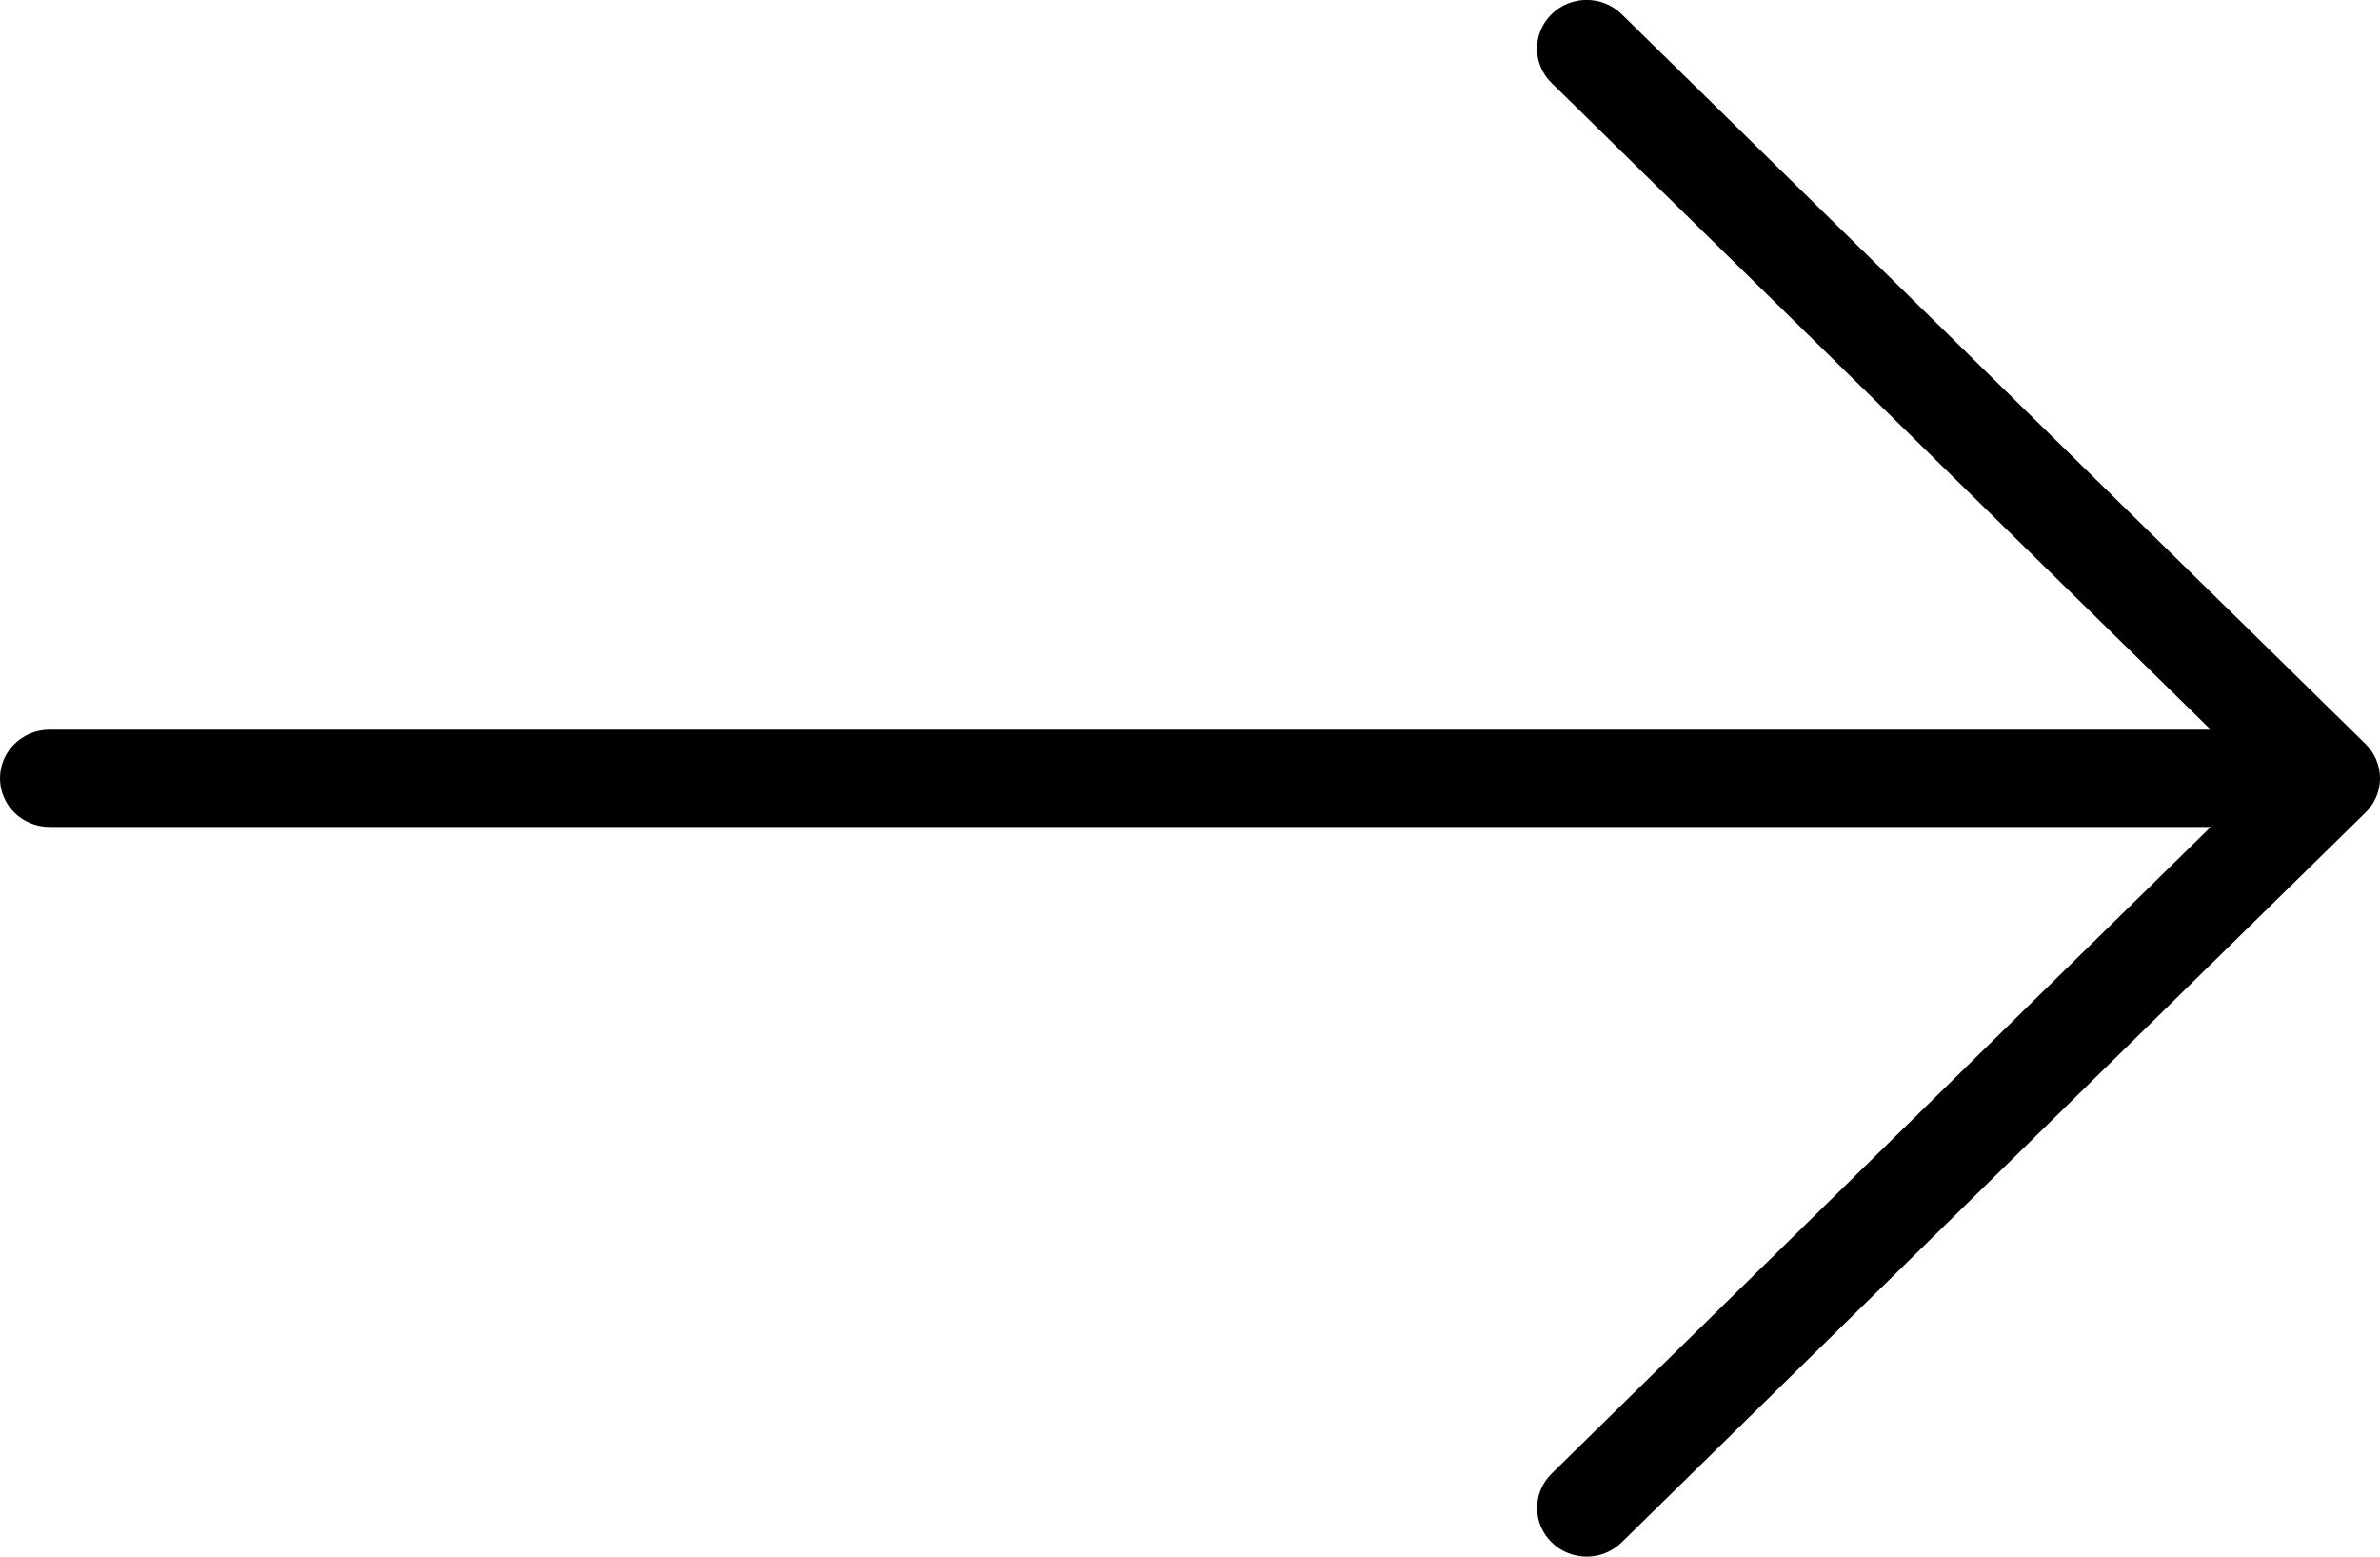
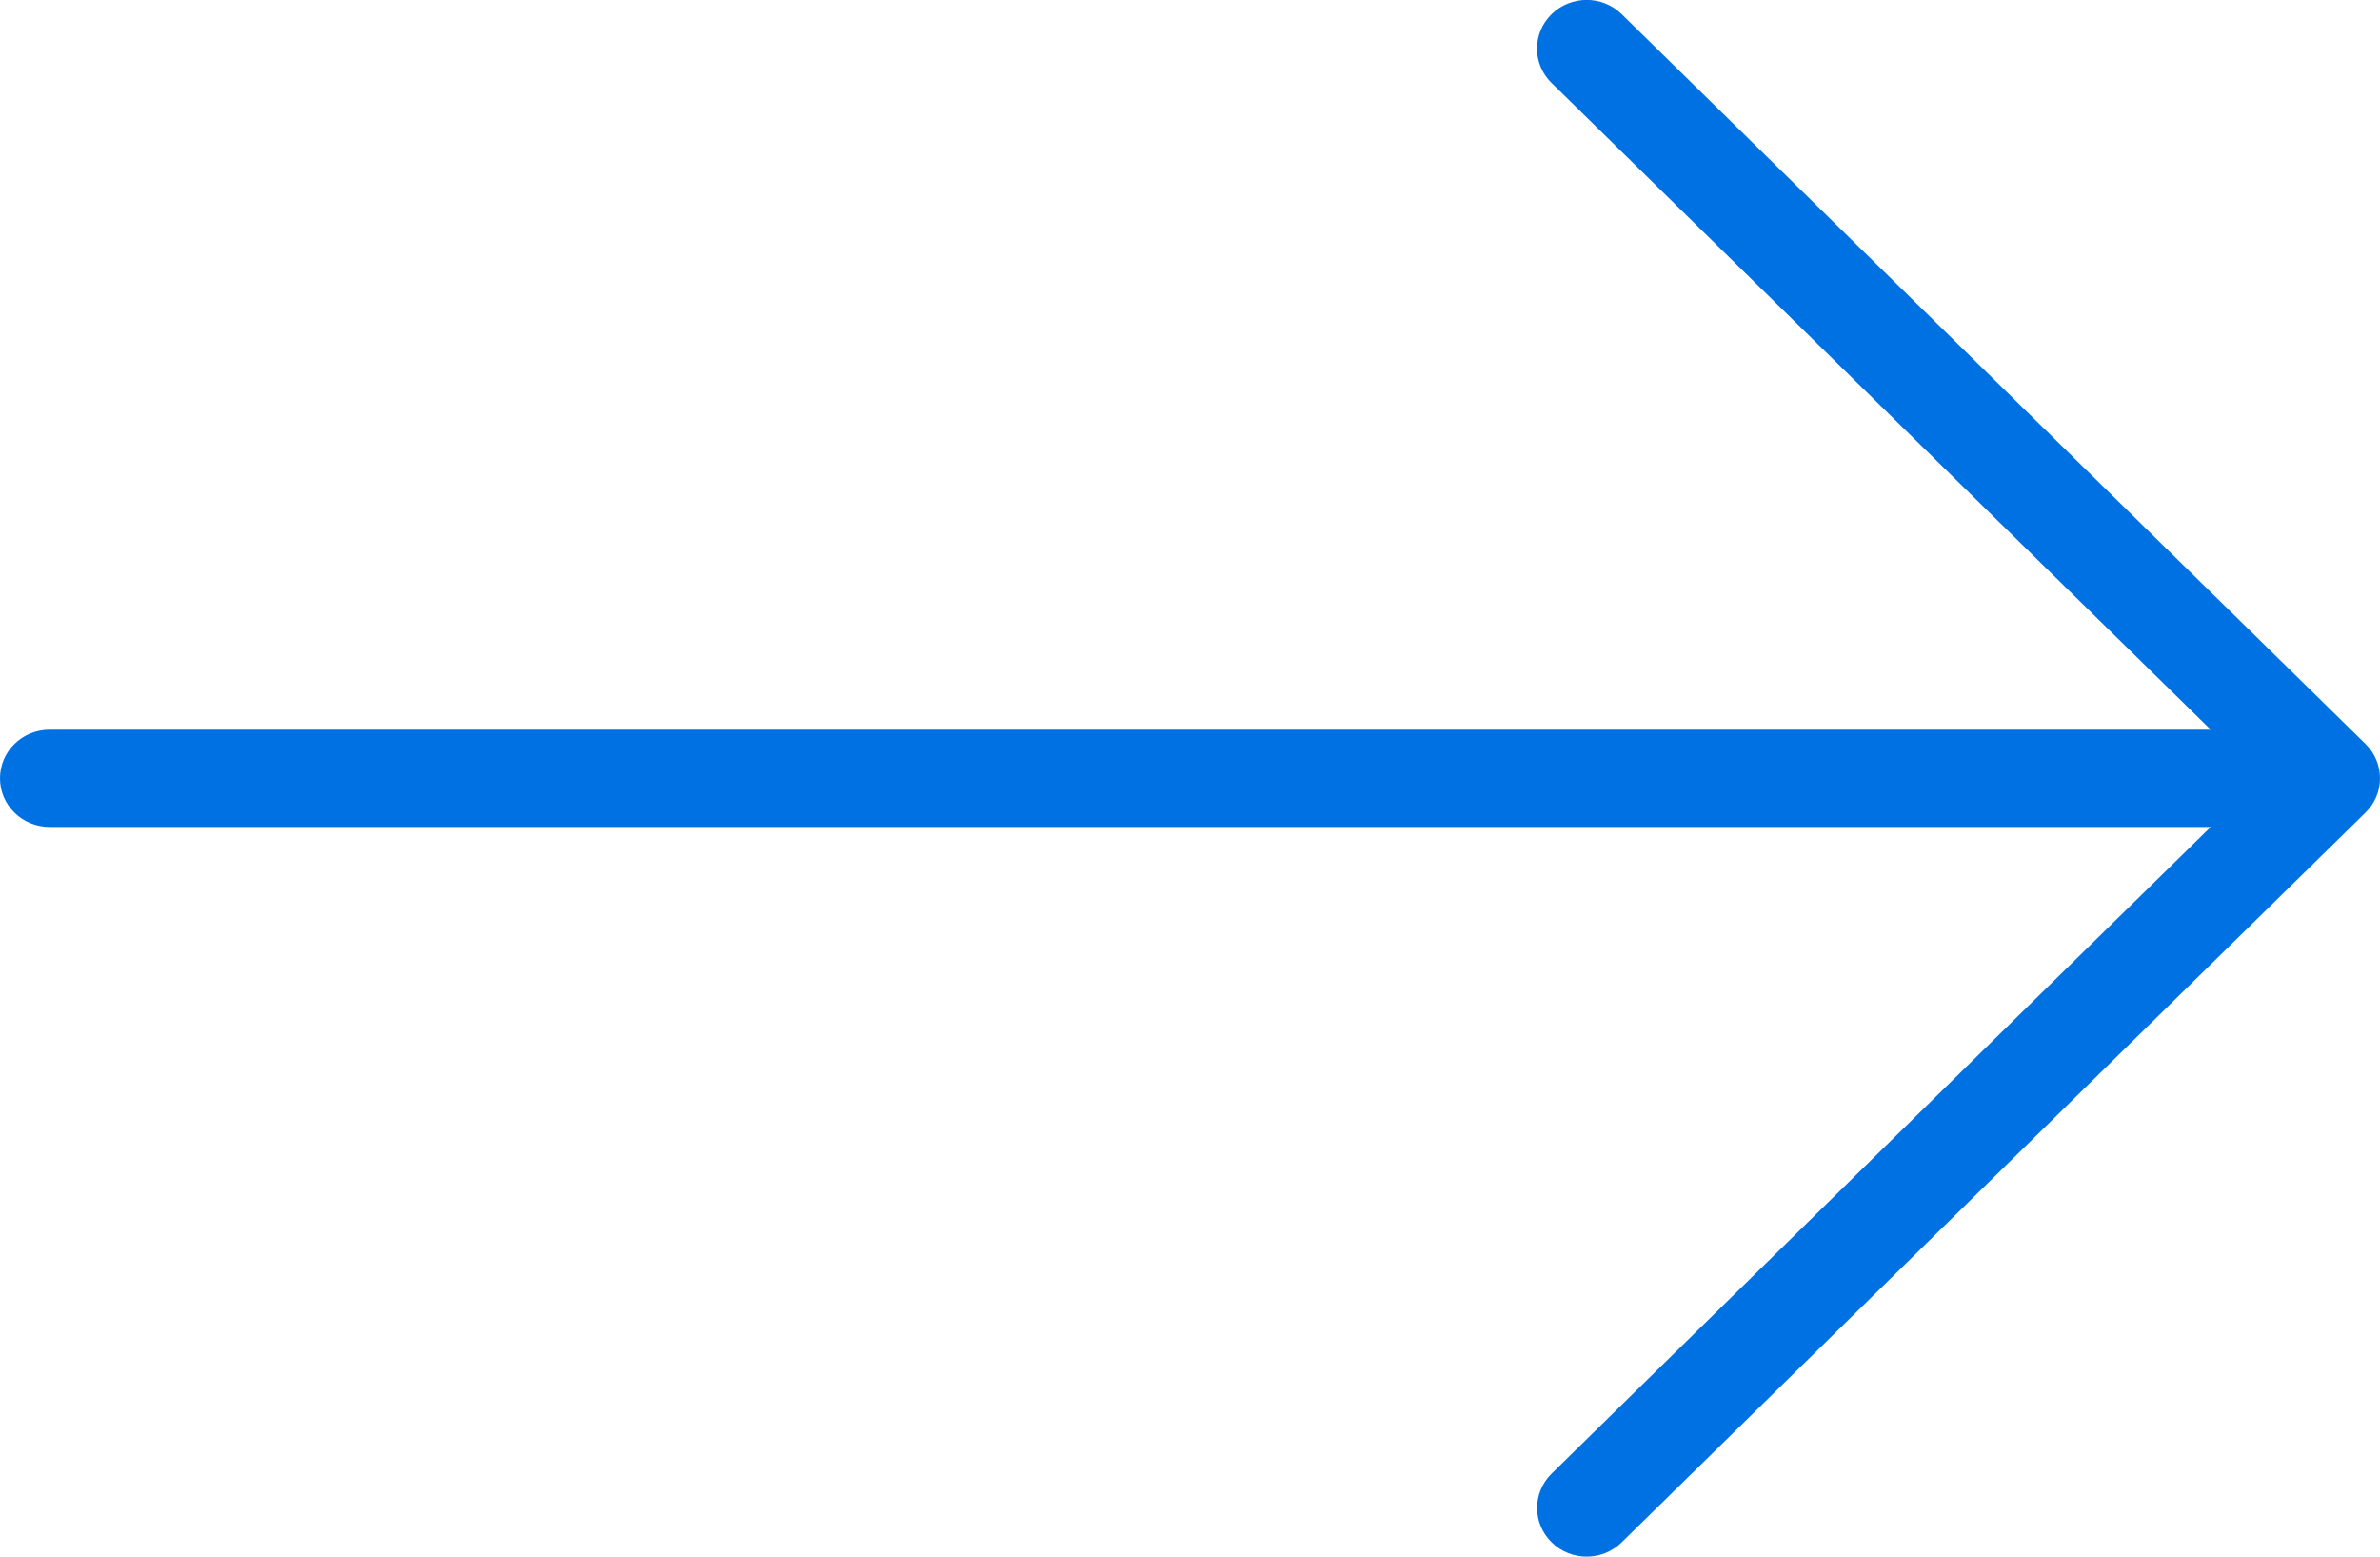
- <svg xmlns="http://www.w3.org/2000/svg" version="1.1" id="Layer_1" x="0px" y="0px" viewBox="0 0 26 17" style="enable-background:new 0 0 26 17;" xml:space="preserve">
+ <svg xmlns="http://www.w3.org/2000/svg" fill="#0071e3" version="1.1" id="Layer_1" x="0px" y="0px" viewBox="0 0 26 17" style="enable-background:new 0 0 26 17;" xml:space="preserve">
  <style type="text/css">
	.st0{fill-rule:evenodd;clip-rule:evenodd;}
	.st1{fill:#231F20;}
</style>
  <path d="M25.841,8.124l-8.125-7.969c-0.212-0.208-0.554-0.208-0.766,0  c-0.212,0.208-0.212,0.544,0,0.751L24.151,7.969H0.542C0.242,7.969,0,8.206,0,8.5  s0.242,0.531,0.542,0.531h23.609l-7.2,7.062c-0.212,0.208-0.212,0.544,0,0.751  C17.056,16.948,17.195,17,17.333,17c0.139,0,0.277-0.052,0.383-0.156l8.125-7.969  C26.053,8.668,26.053,8.332,25.841,8.124z" />
</svg>
